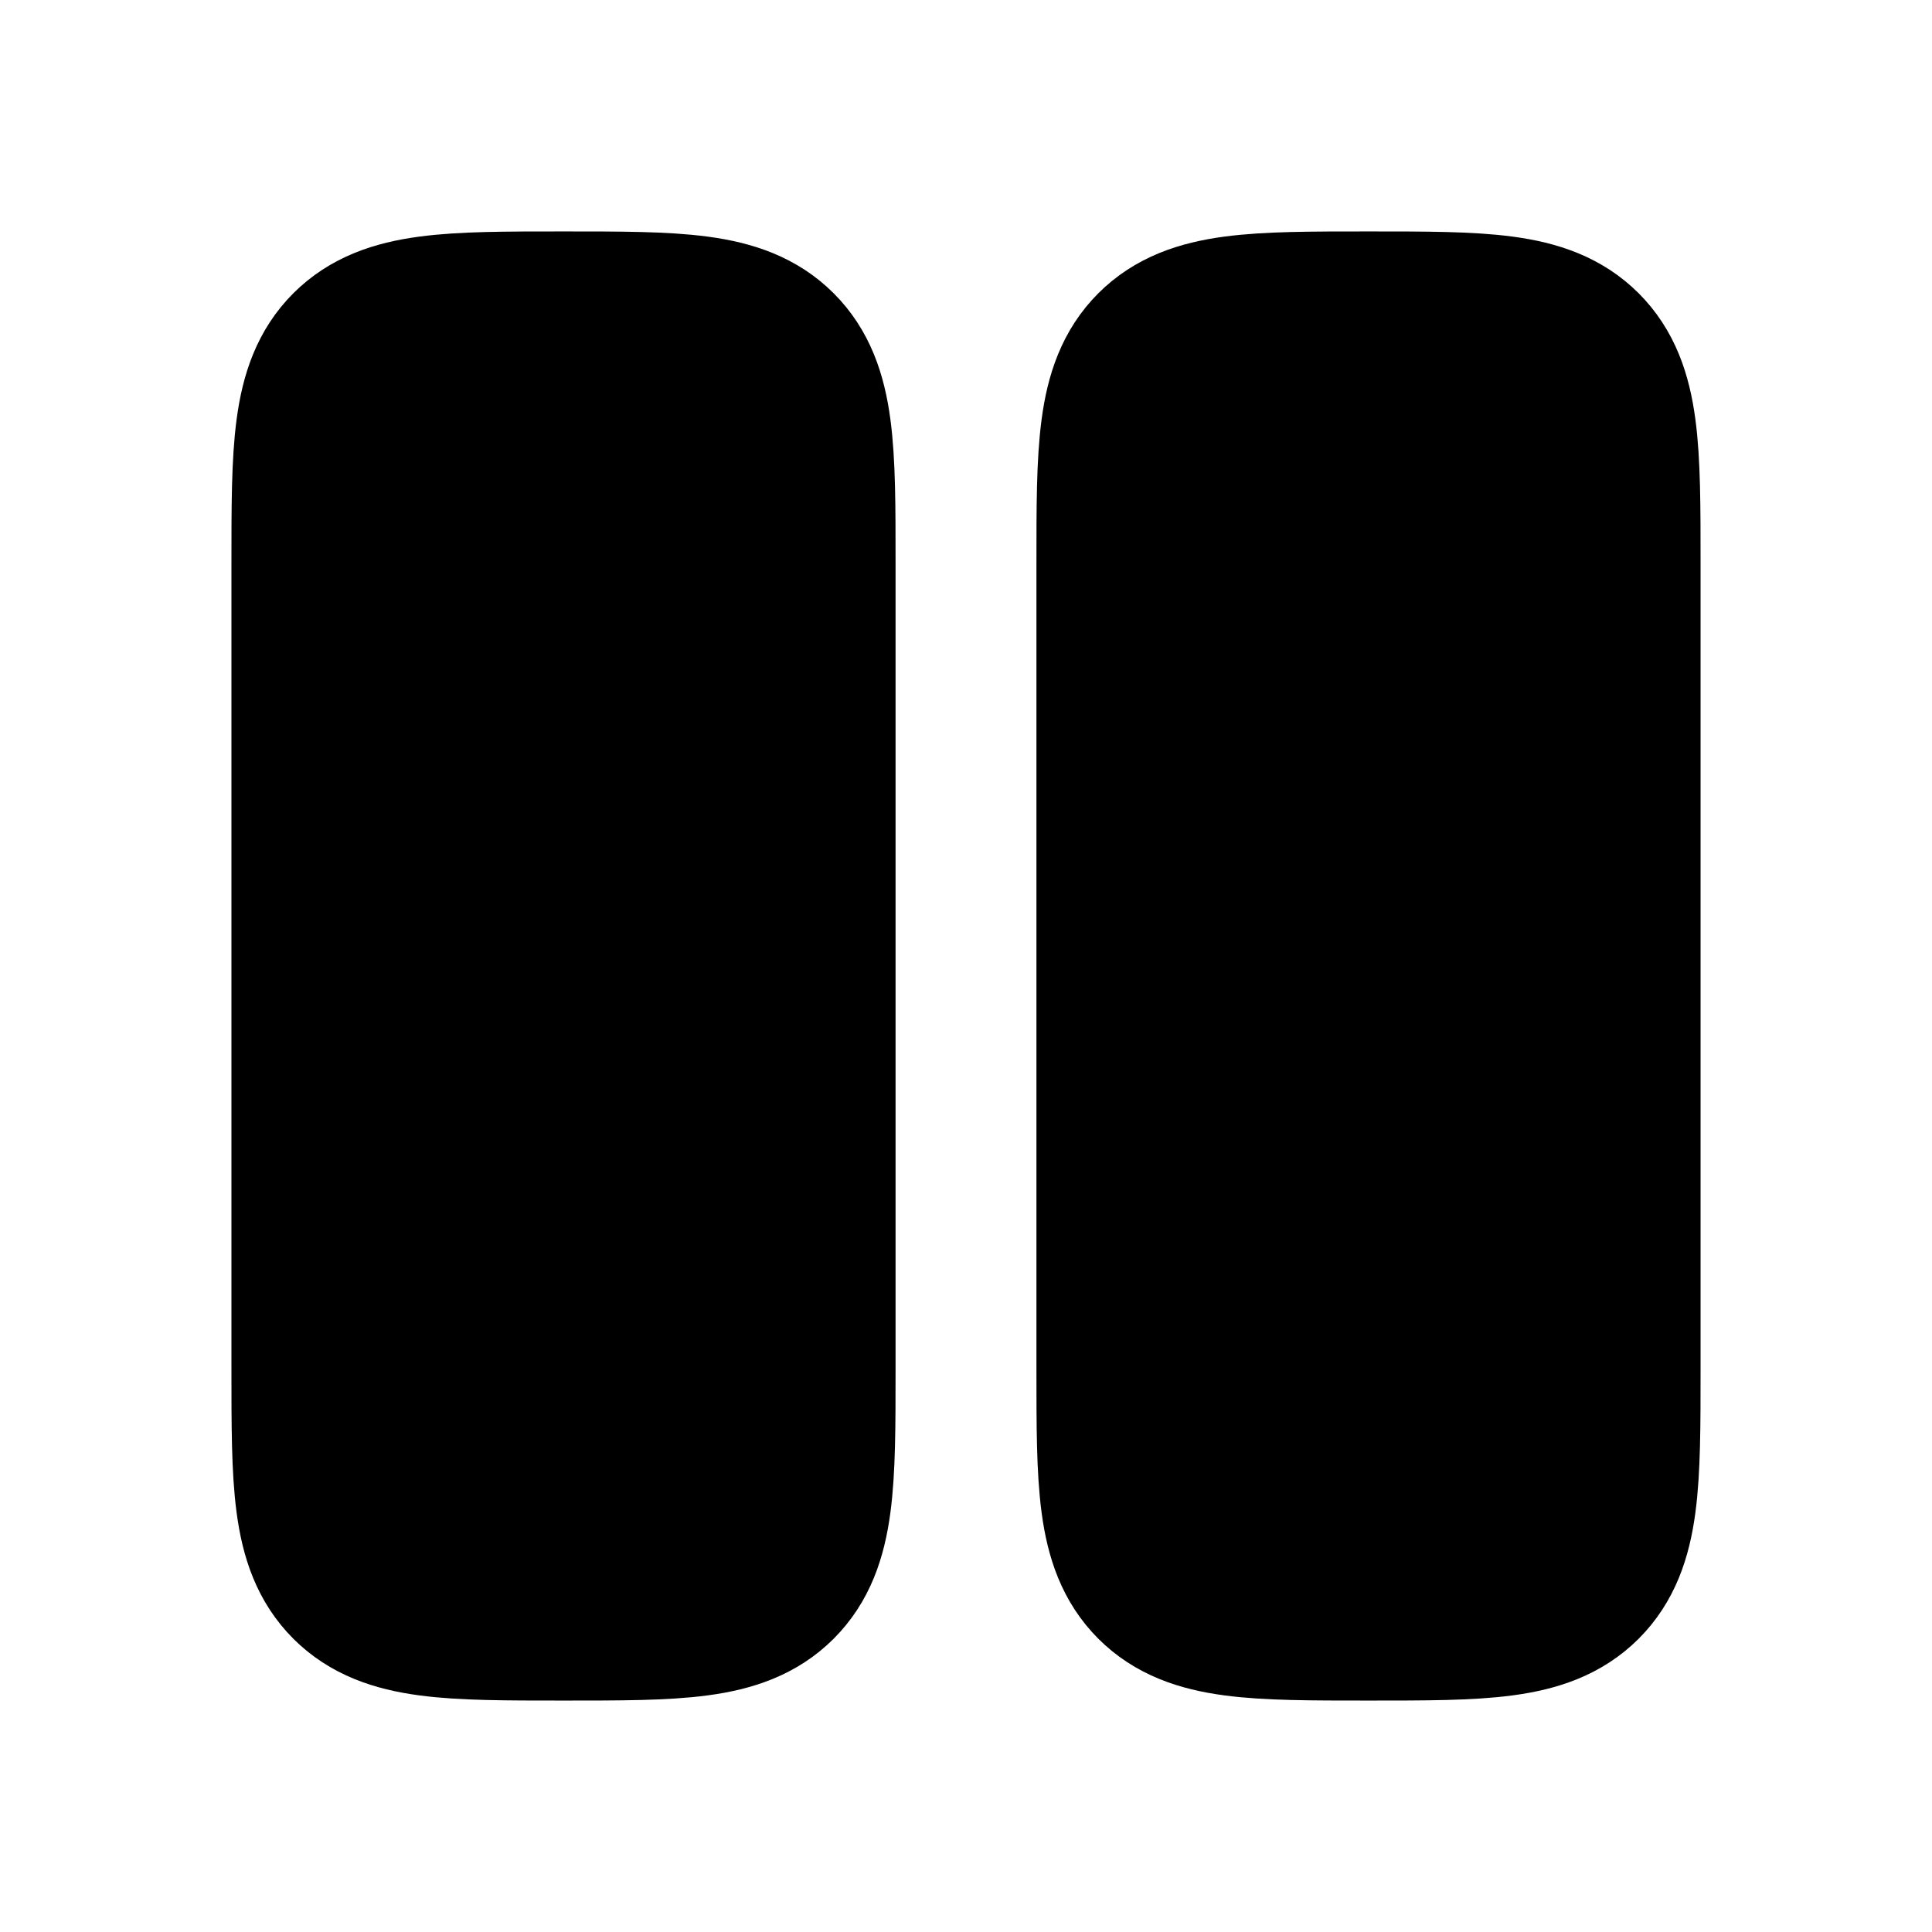
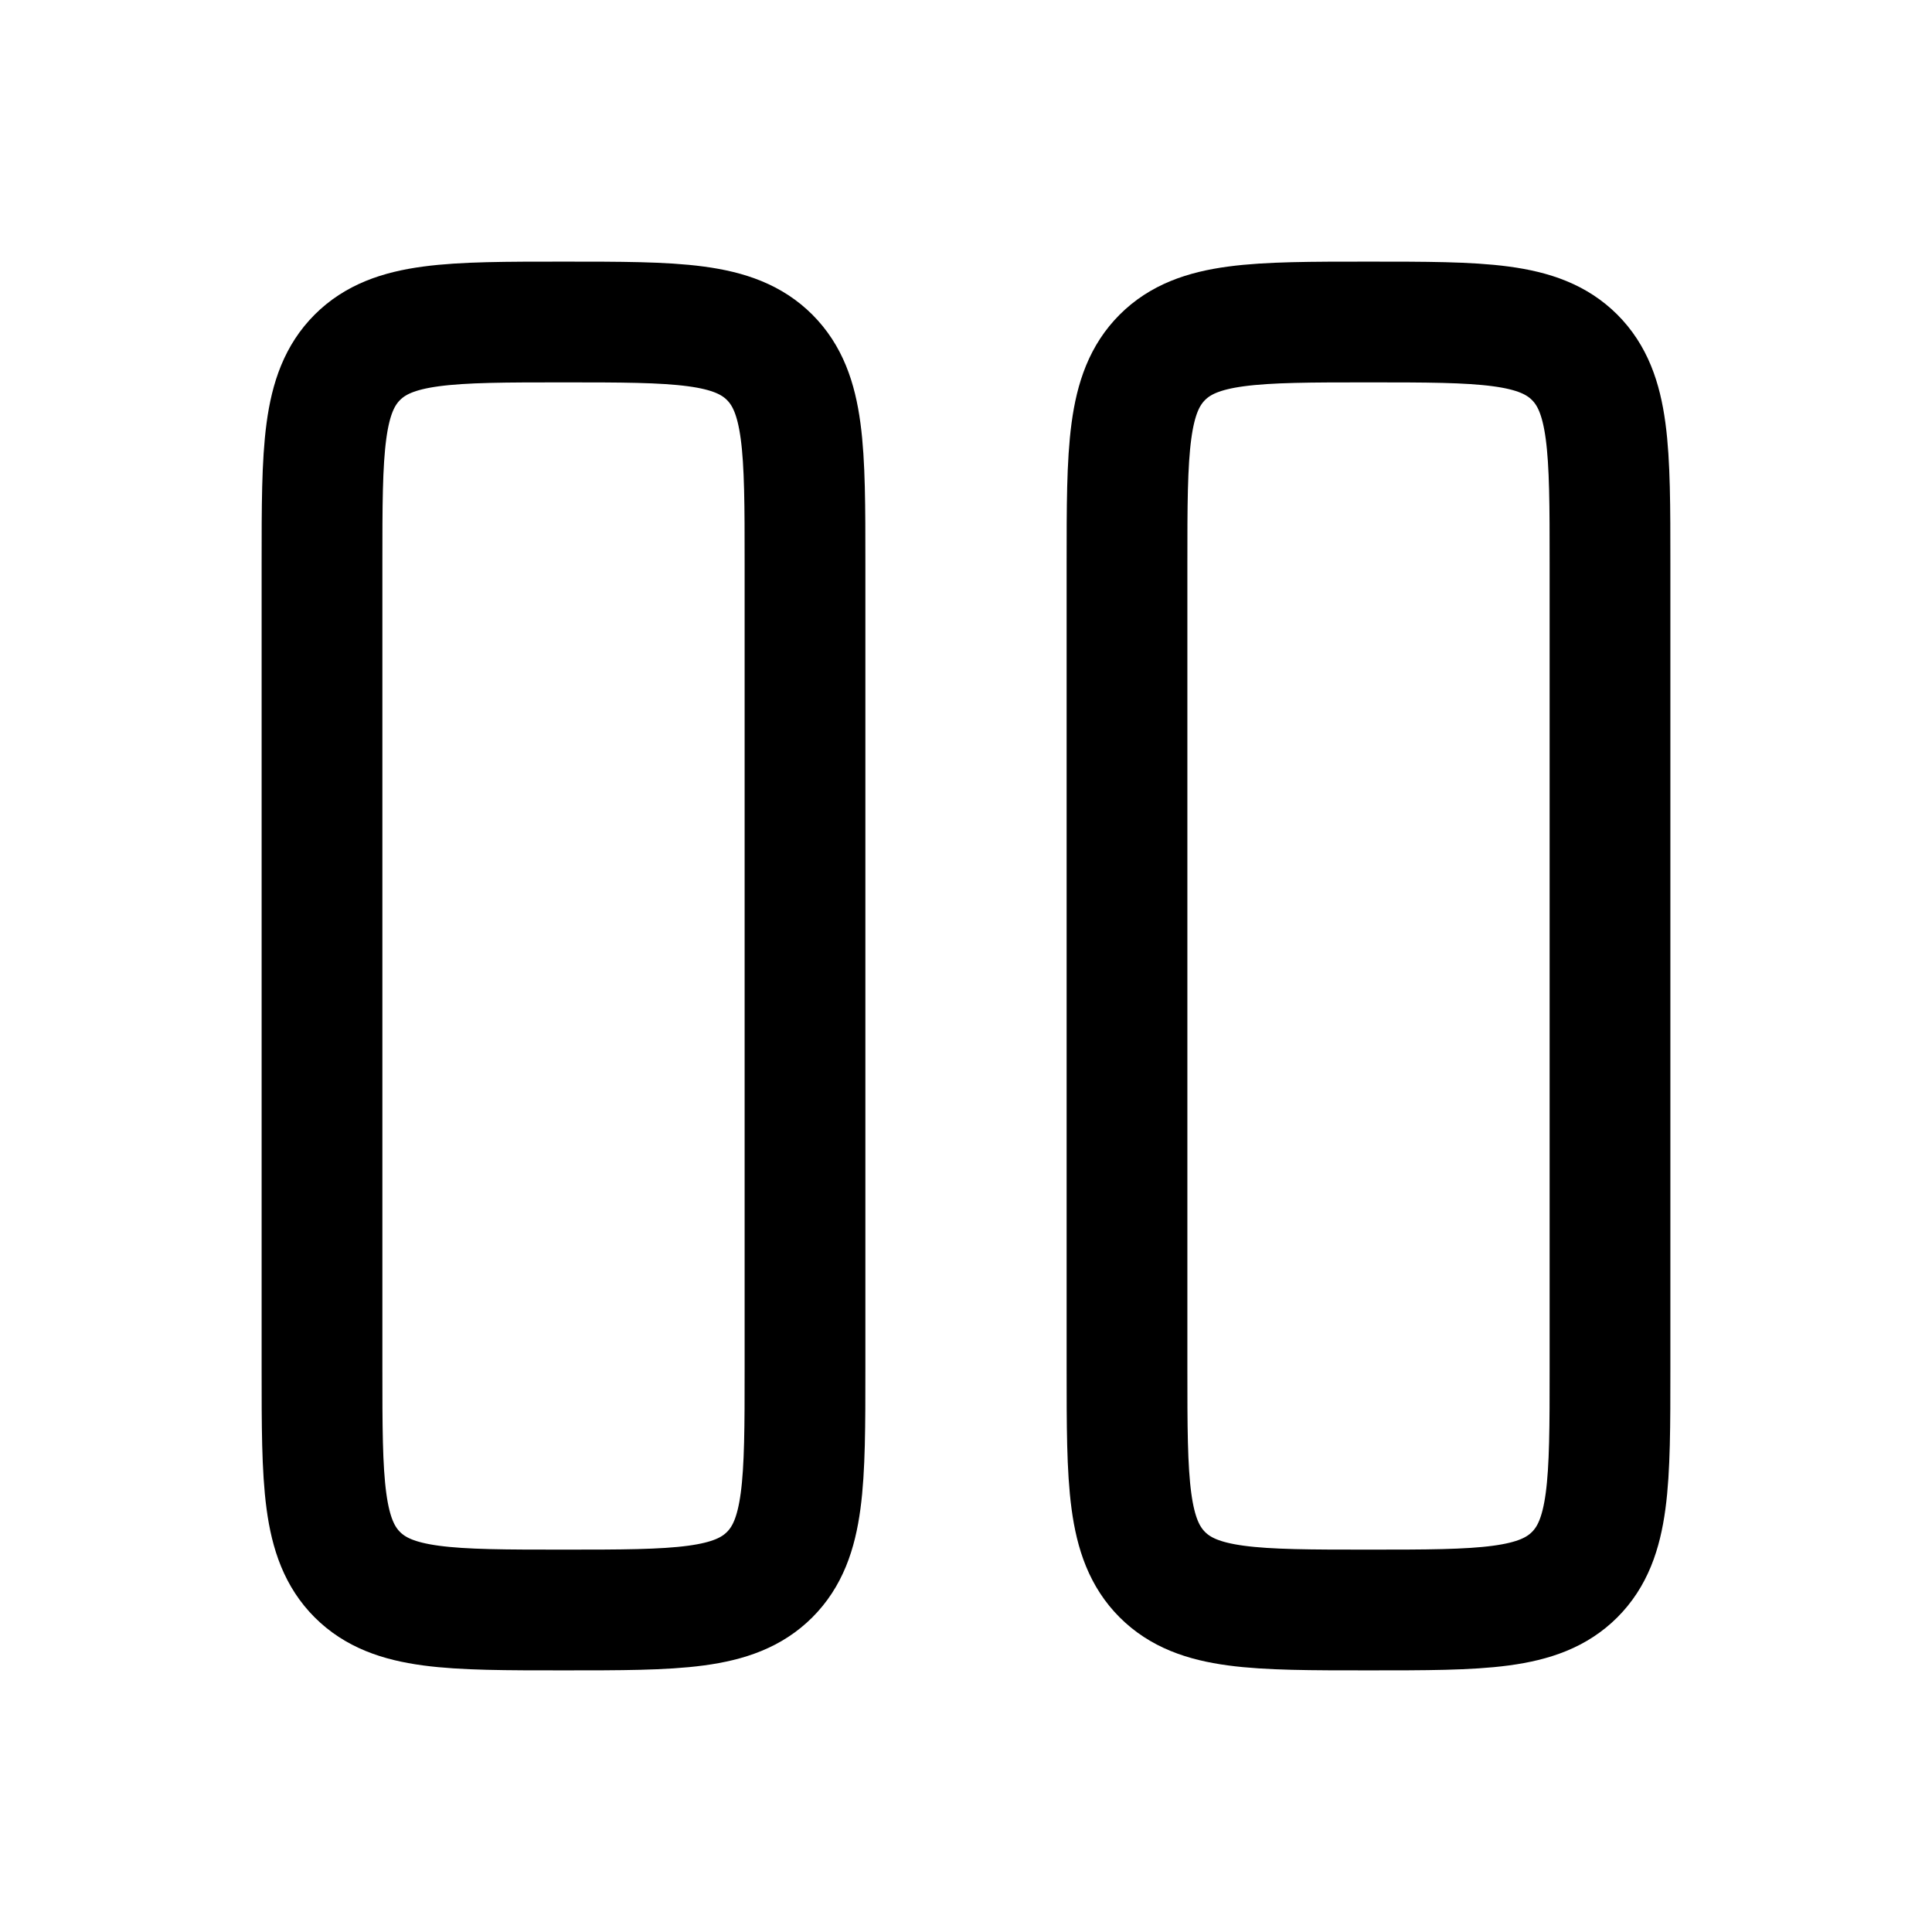
- <svg xmlns="http://www.w3.org/2000/svg" viewBox="0 0 24 24" width="24" height="24" fill="currentColor">
-   <path d="M4 7C4 5.586 4 4.879 4.439 4.439C4.879 4 5.586 4 7 4C8.414 4 9.121 4 9.561 4.439C10 4.879 10 5.586 10 7V17C10 18.414 10 19.121 9.561 19.561C9.121 20 8.414 20 7 20C5.586 20 4.879 20 4.439 19.561C4 19.121 4 18.414 4 17V7Z" stroke="currentColor" stroke-width="2.25" />
-   <path d="M14 7C14 5.586 14 4.879 14.439 4.439C14.879 4 15.586 4 17 4C18.414 4 19.121 4 19.561 4.439C20 4.879 20 5.586 20 7V17C20 18.414 20 19.121 19.561 19.561C19.121 20 18.414 20 17 20C15.586 20 14.879 20 14.439 19.561C14 19.121 14 18.414 14 17V7Z" stroke="currentColor" stroke-width="2.25" />
+ <svg xmlns="http://www.w3.org/2000/svg" viewBox="0 0 24 24" width="24" height="24" fill="none">
+   <path d="M4 7C4 5.586 4 4.879 4.439 4.439C4.879 4 5.586 4 7 4C8.414 4 9.121 4 9.561 4.439C10 4.879 10 5.586 10 7V17C10 18.414 10 19.121 9.561 19.561C9.121 20 8.414 20 7 20C5.586 20 4.879 20 4.439 19.561C4 19.121 4 18.414 4 17V7Z" stroke="currentColor" stroke-width="1.5" />
+   <path d="M14 7C14 5.586 14 4.879 14.439 4.439C14.879 4 15.586 4 17 4C18.414 4 19.121 4 19.561 4.439C20 4.879 20 5.586 20 7V17C20 18.414 20 19.121 19.561 19.561C19.121 20 18.414 20 17 20C15.586 20 14.879 20 14.439 19.561C14 19.121 14 18.414 14 17V7Z" stroke="currentColor" stroke-width="1.5" />
</svg>
